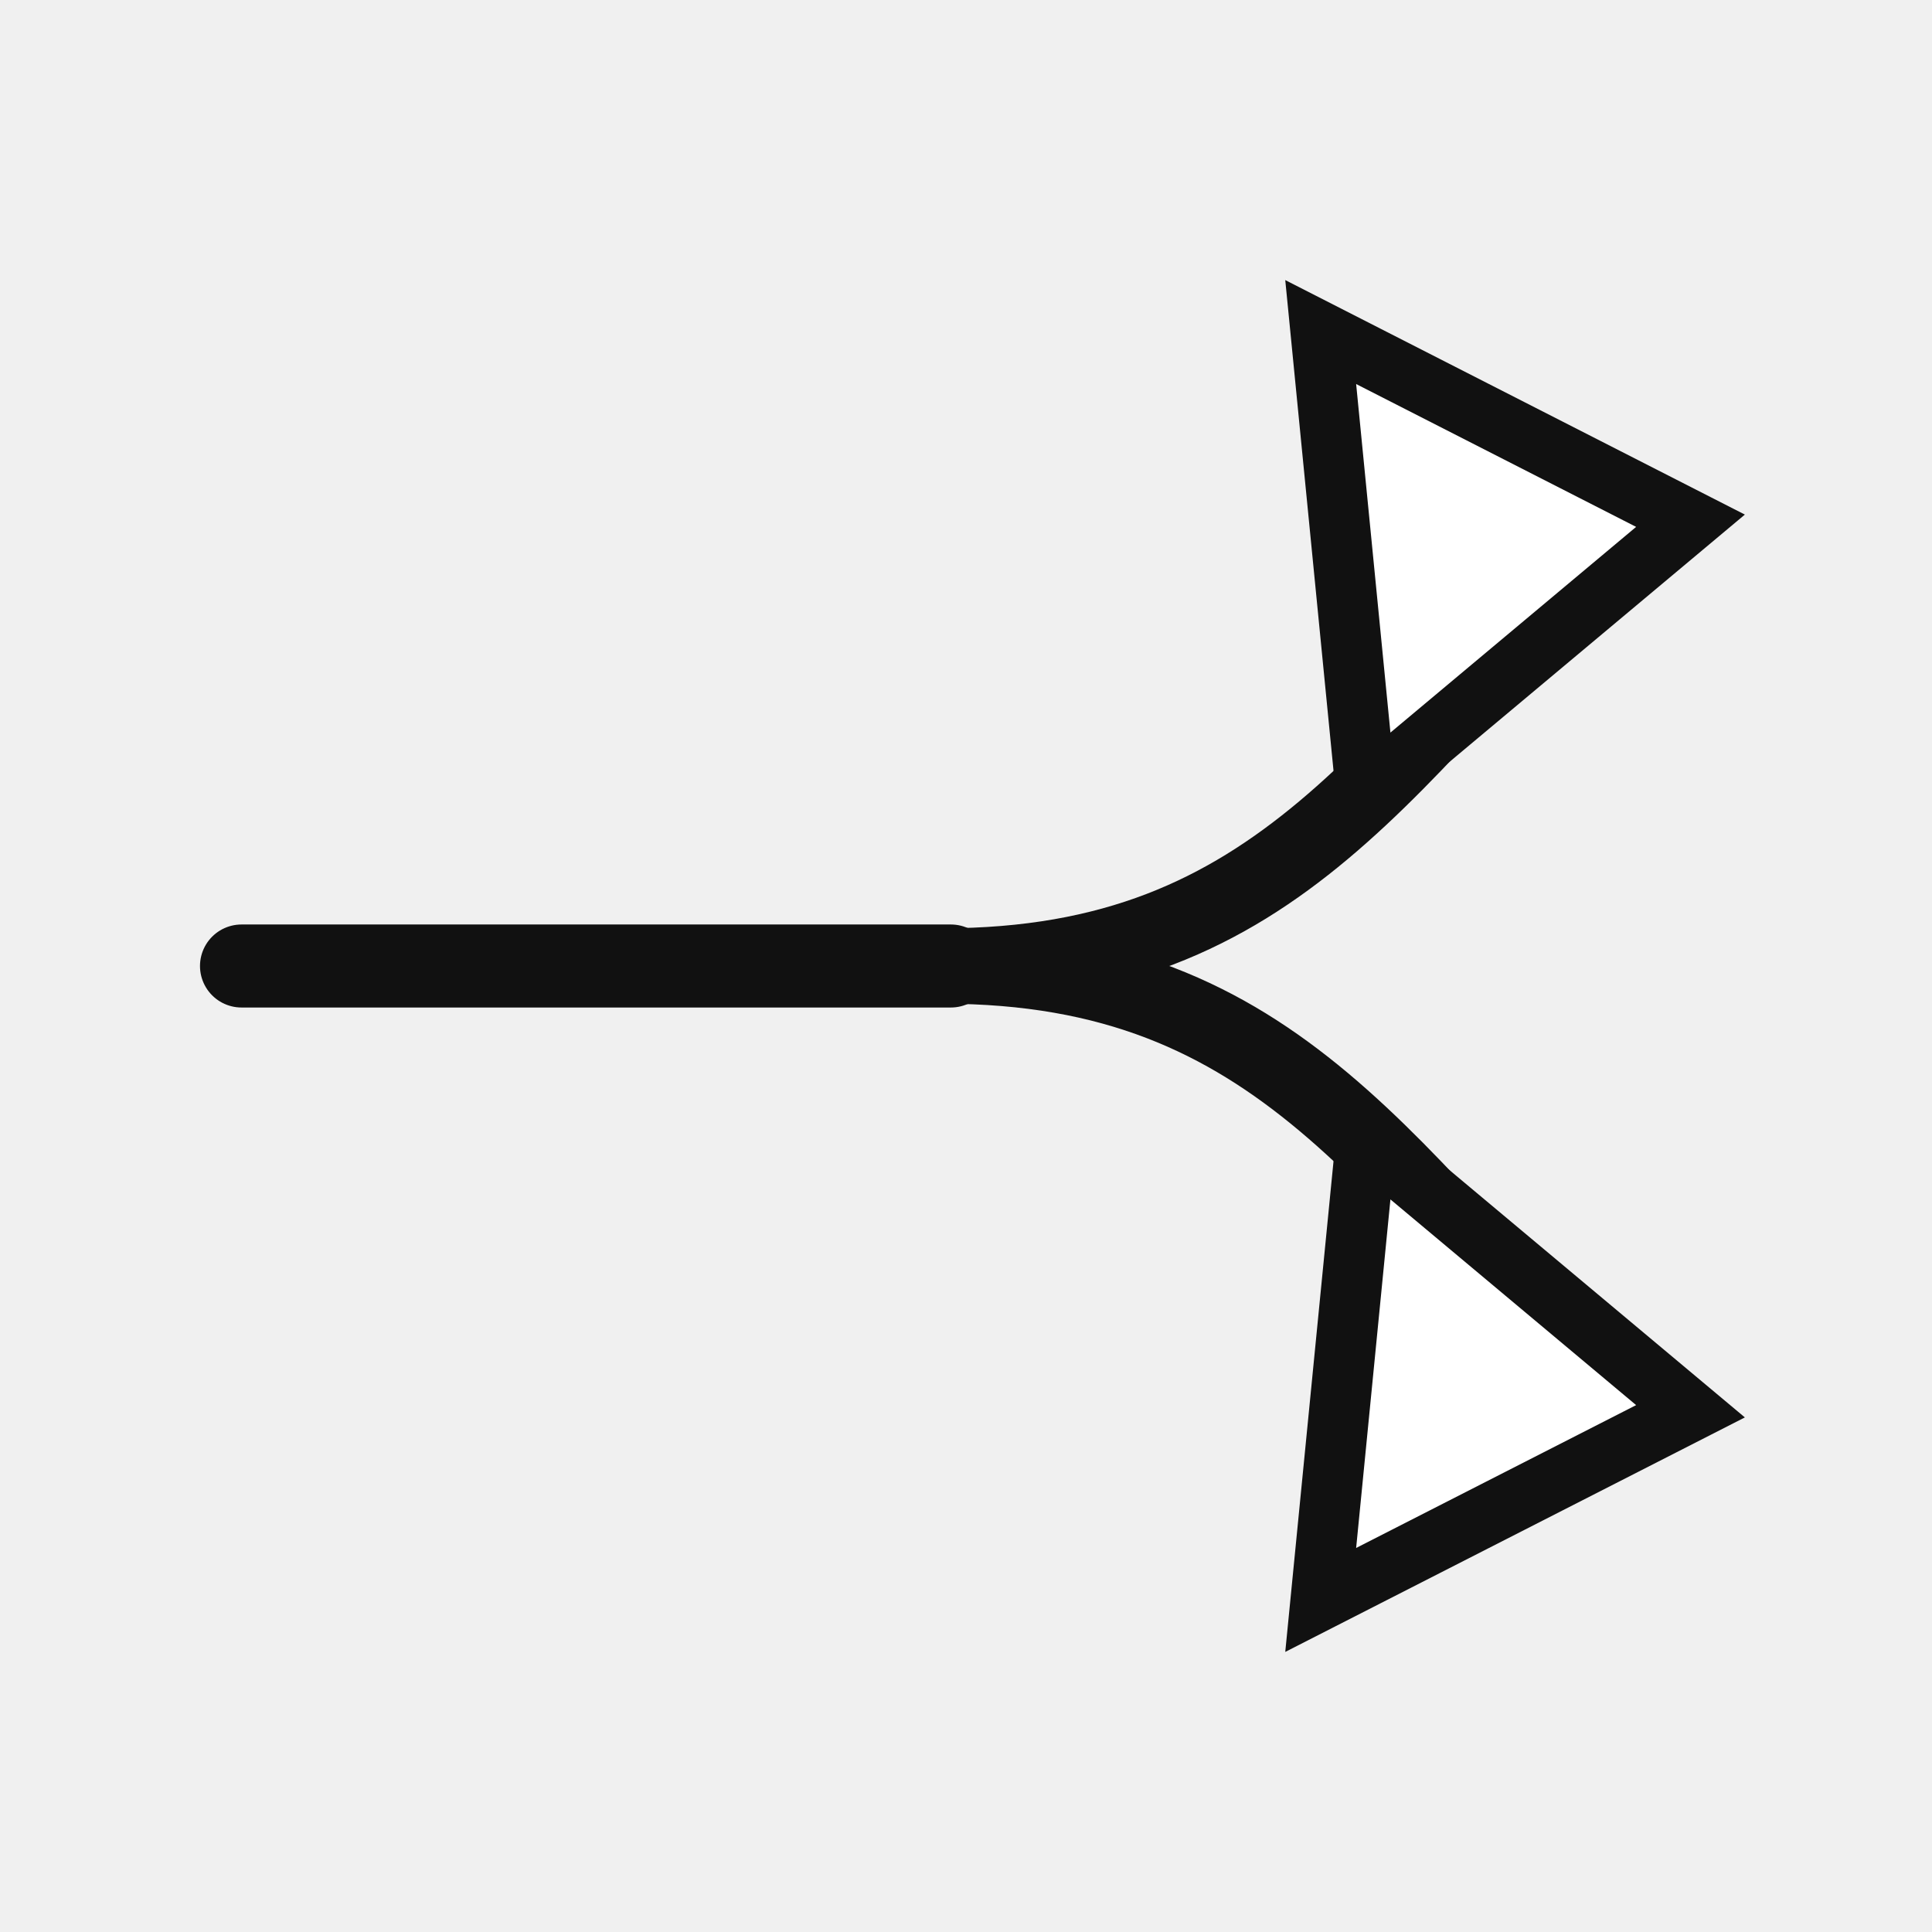
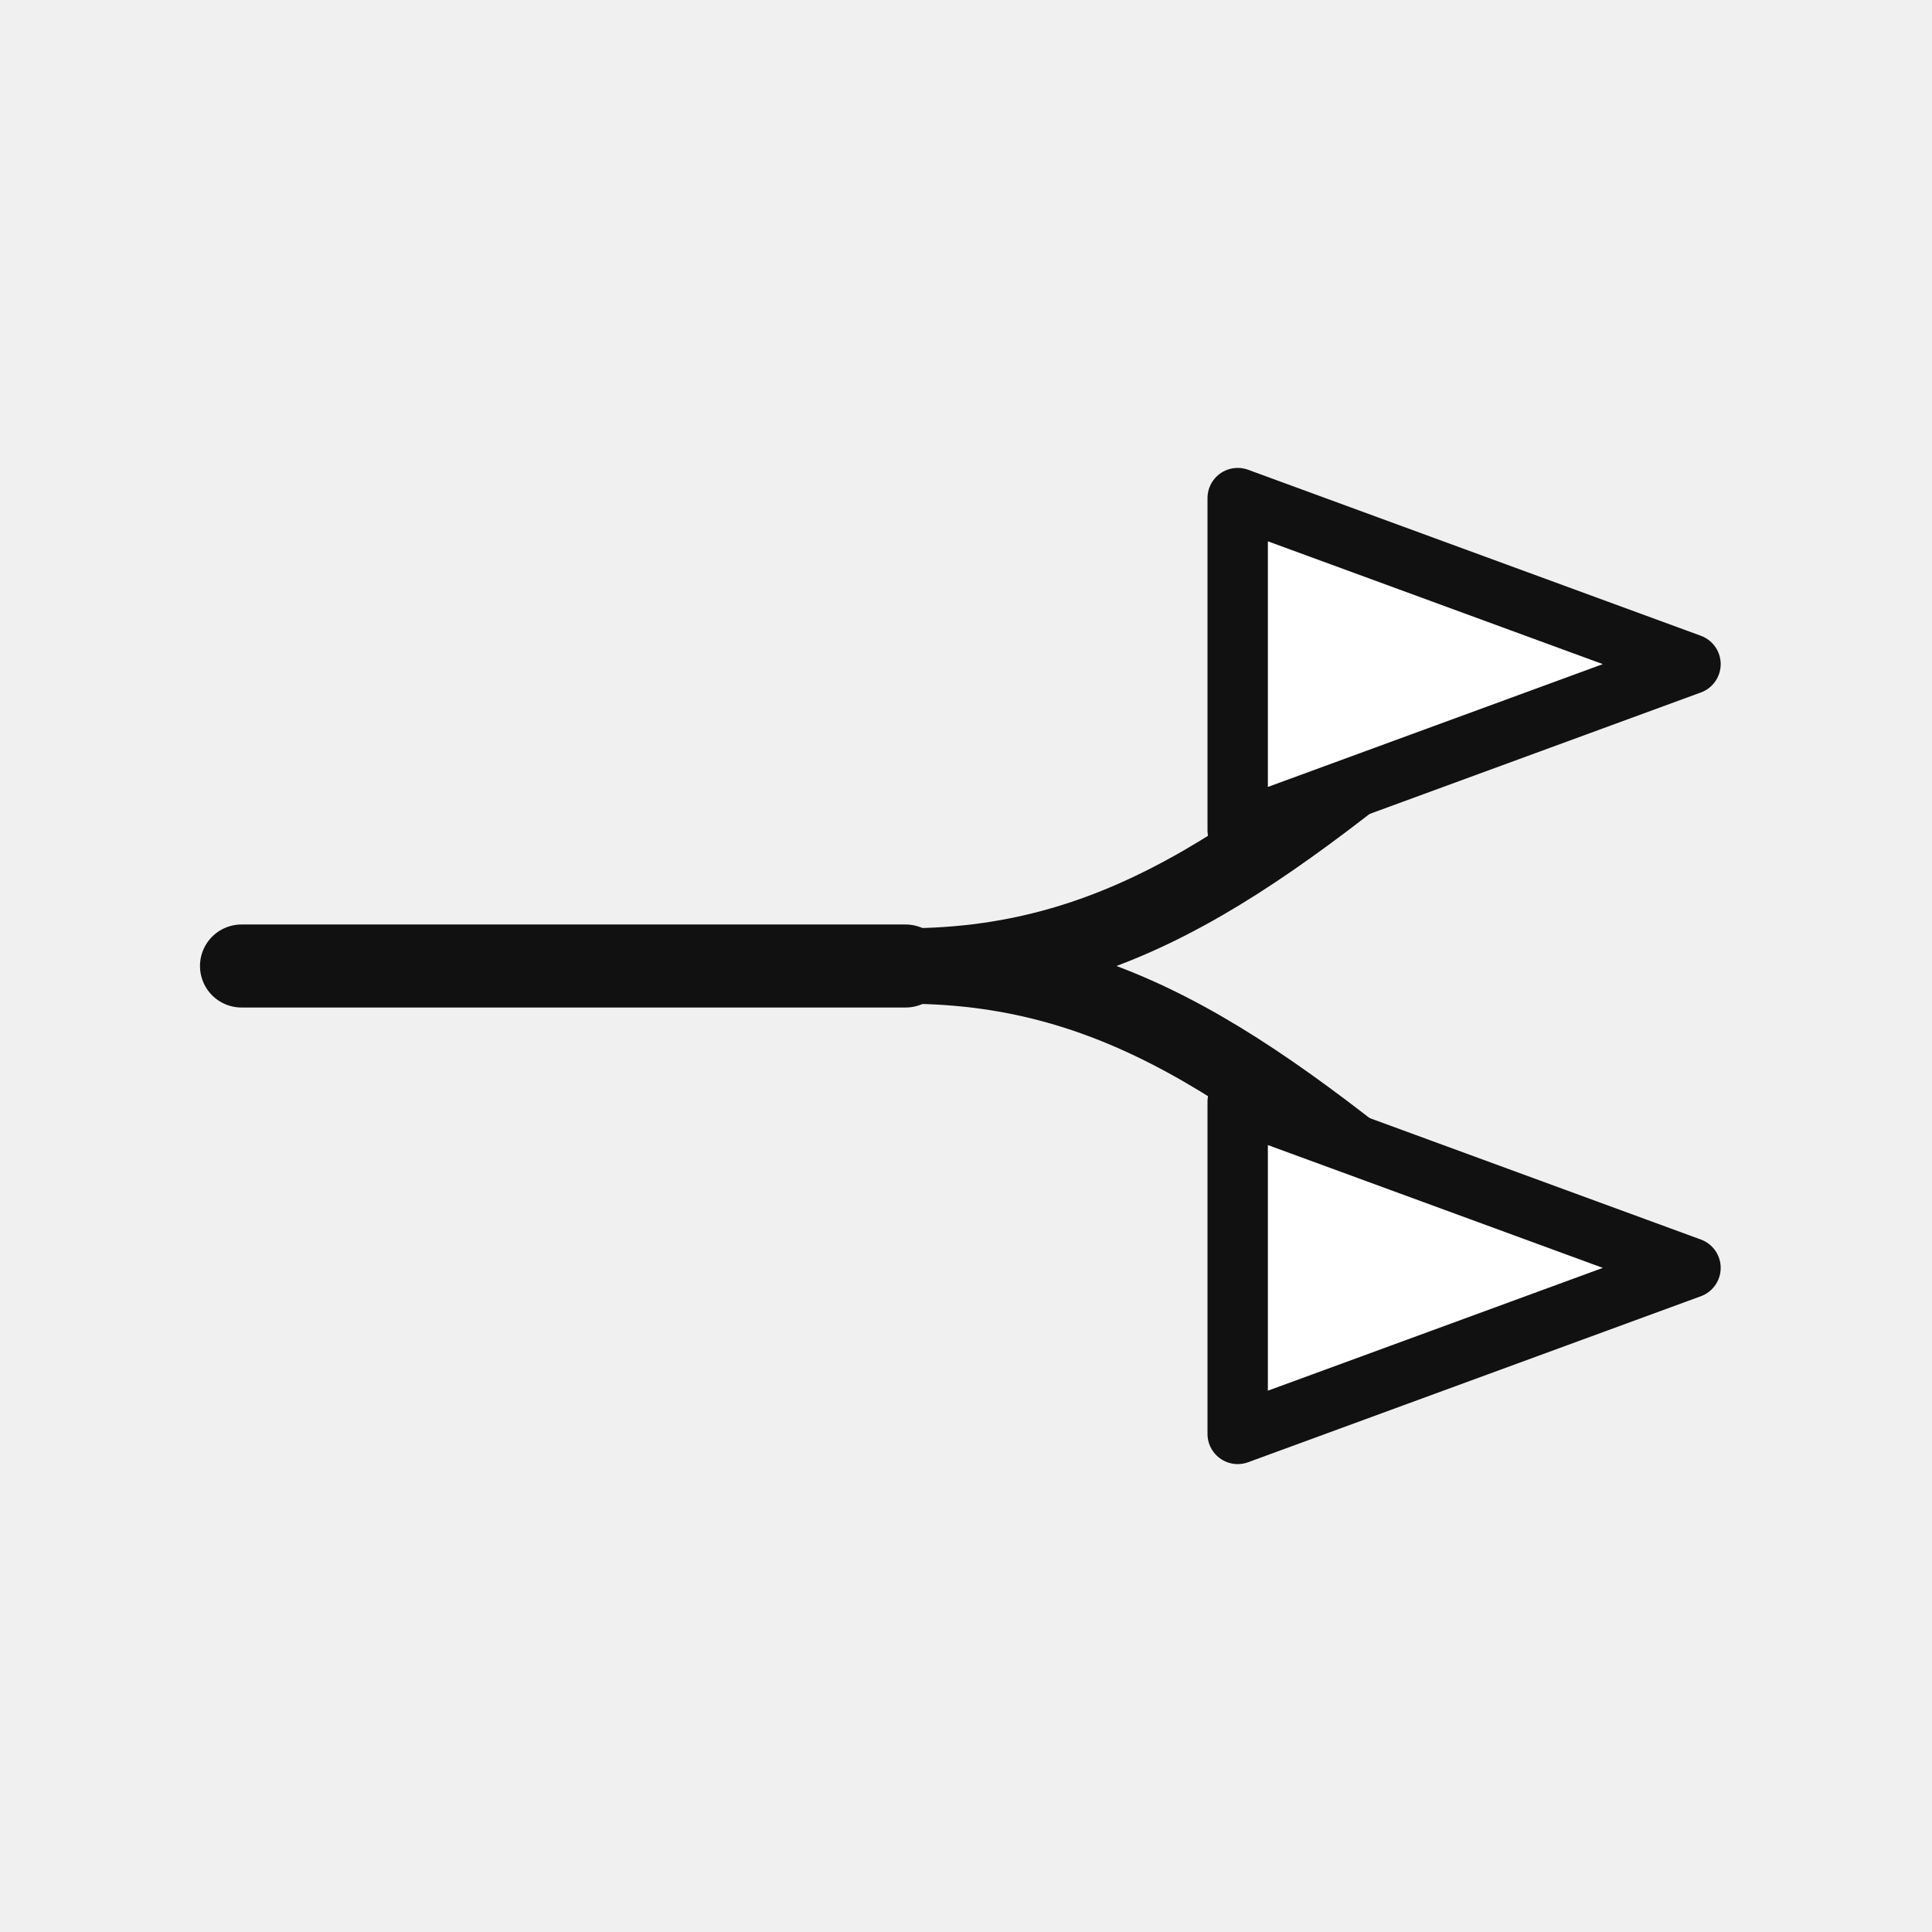
<svg xmlns="http://www.w3.org/2000/svg" viewBox="0 0 512 512">
-   <path d="M64 256h188" fill="none" stroke="#111" stroke-width="22" stroke-linecap="round" />
-   <path d="M250 256c90 0 118-56 182-120" fill="none" stroke="#111" stroke-width="20" stroke-linecap="round" />
-   <path d="M250 256c90 0 118 56 182 120" fill="none" stroke="#111" stroke-width="20" stroke-linecap="round" />
-   <path d="M350 88 448 138 362 210Z" fill="#fff" stroke="#111" stroke-width="16" />
-   <path d="m350 424 98-50-86-72Z" fill="#fff" stroke="#111" stroke-width="16" />
+   <path d="M64 256h176" fill="none" stroke="#111" stroke-width="22" stroke-linecap="round" />
+   <path d="M240 256C300 256 338 224 396 176" fill="none" stroke="#111" stroke-width="20" stroke-linecap="round" />
+   <path d="M240 256C300 256 338 288 396 336" fill="none" stroke="#111" stroke-width="20" stroke-linecap="round" />
+   <path d="M328 132 448 176 328 220Z" fill="#fff" stroke="#111" stroke-width="16" stroke-linejoin="round" />
+   <path d="M328 292 448 336 328 380Z" fill="#fff" stroke="#111" stroke-width="16" stroke-linejoin="round" />
</svg>
